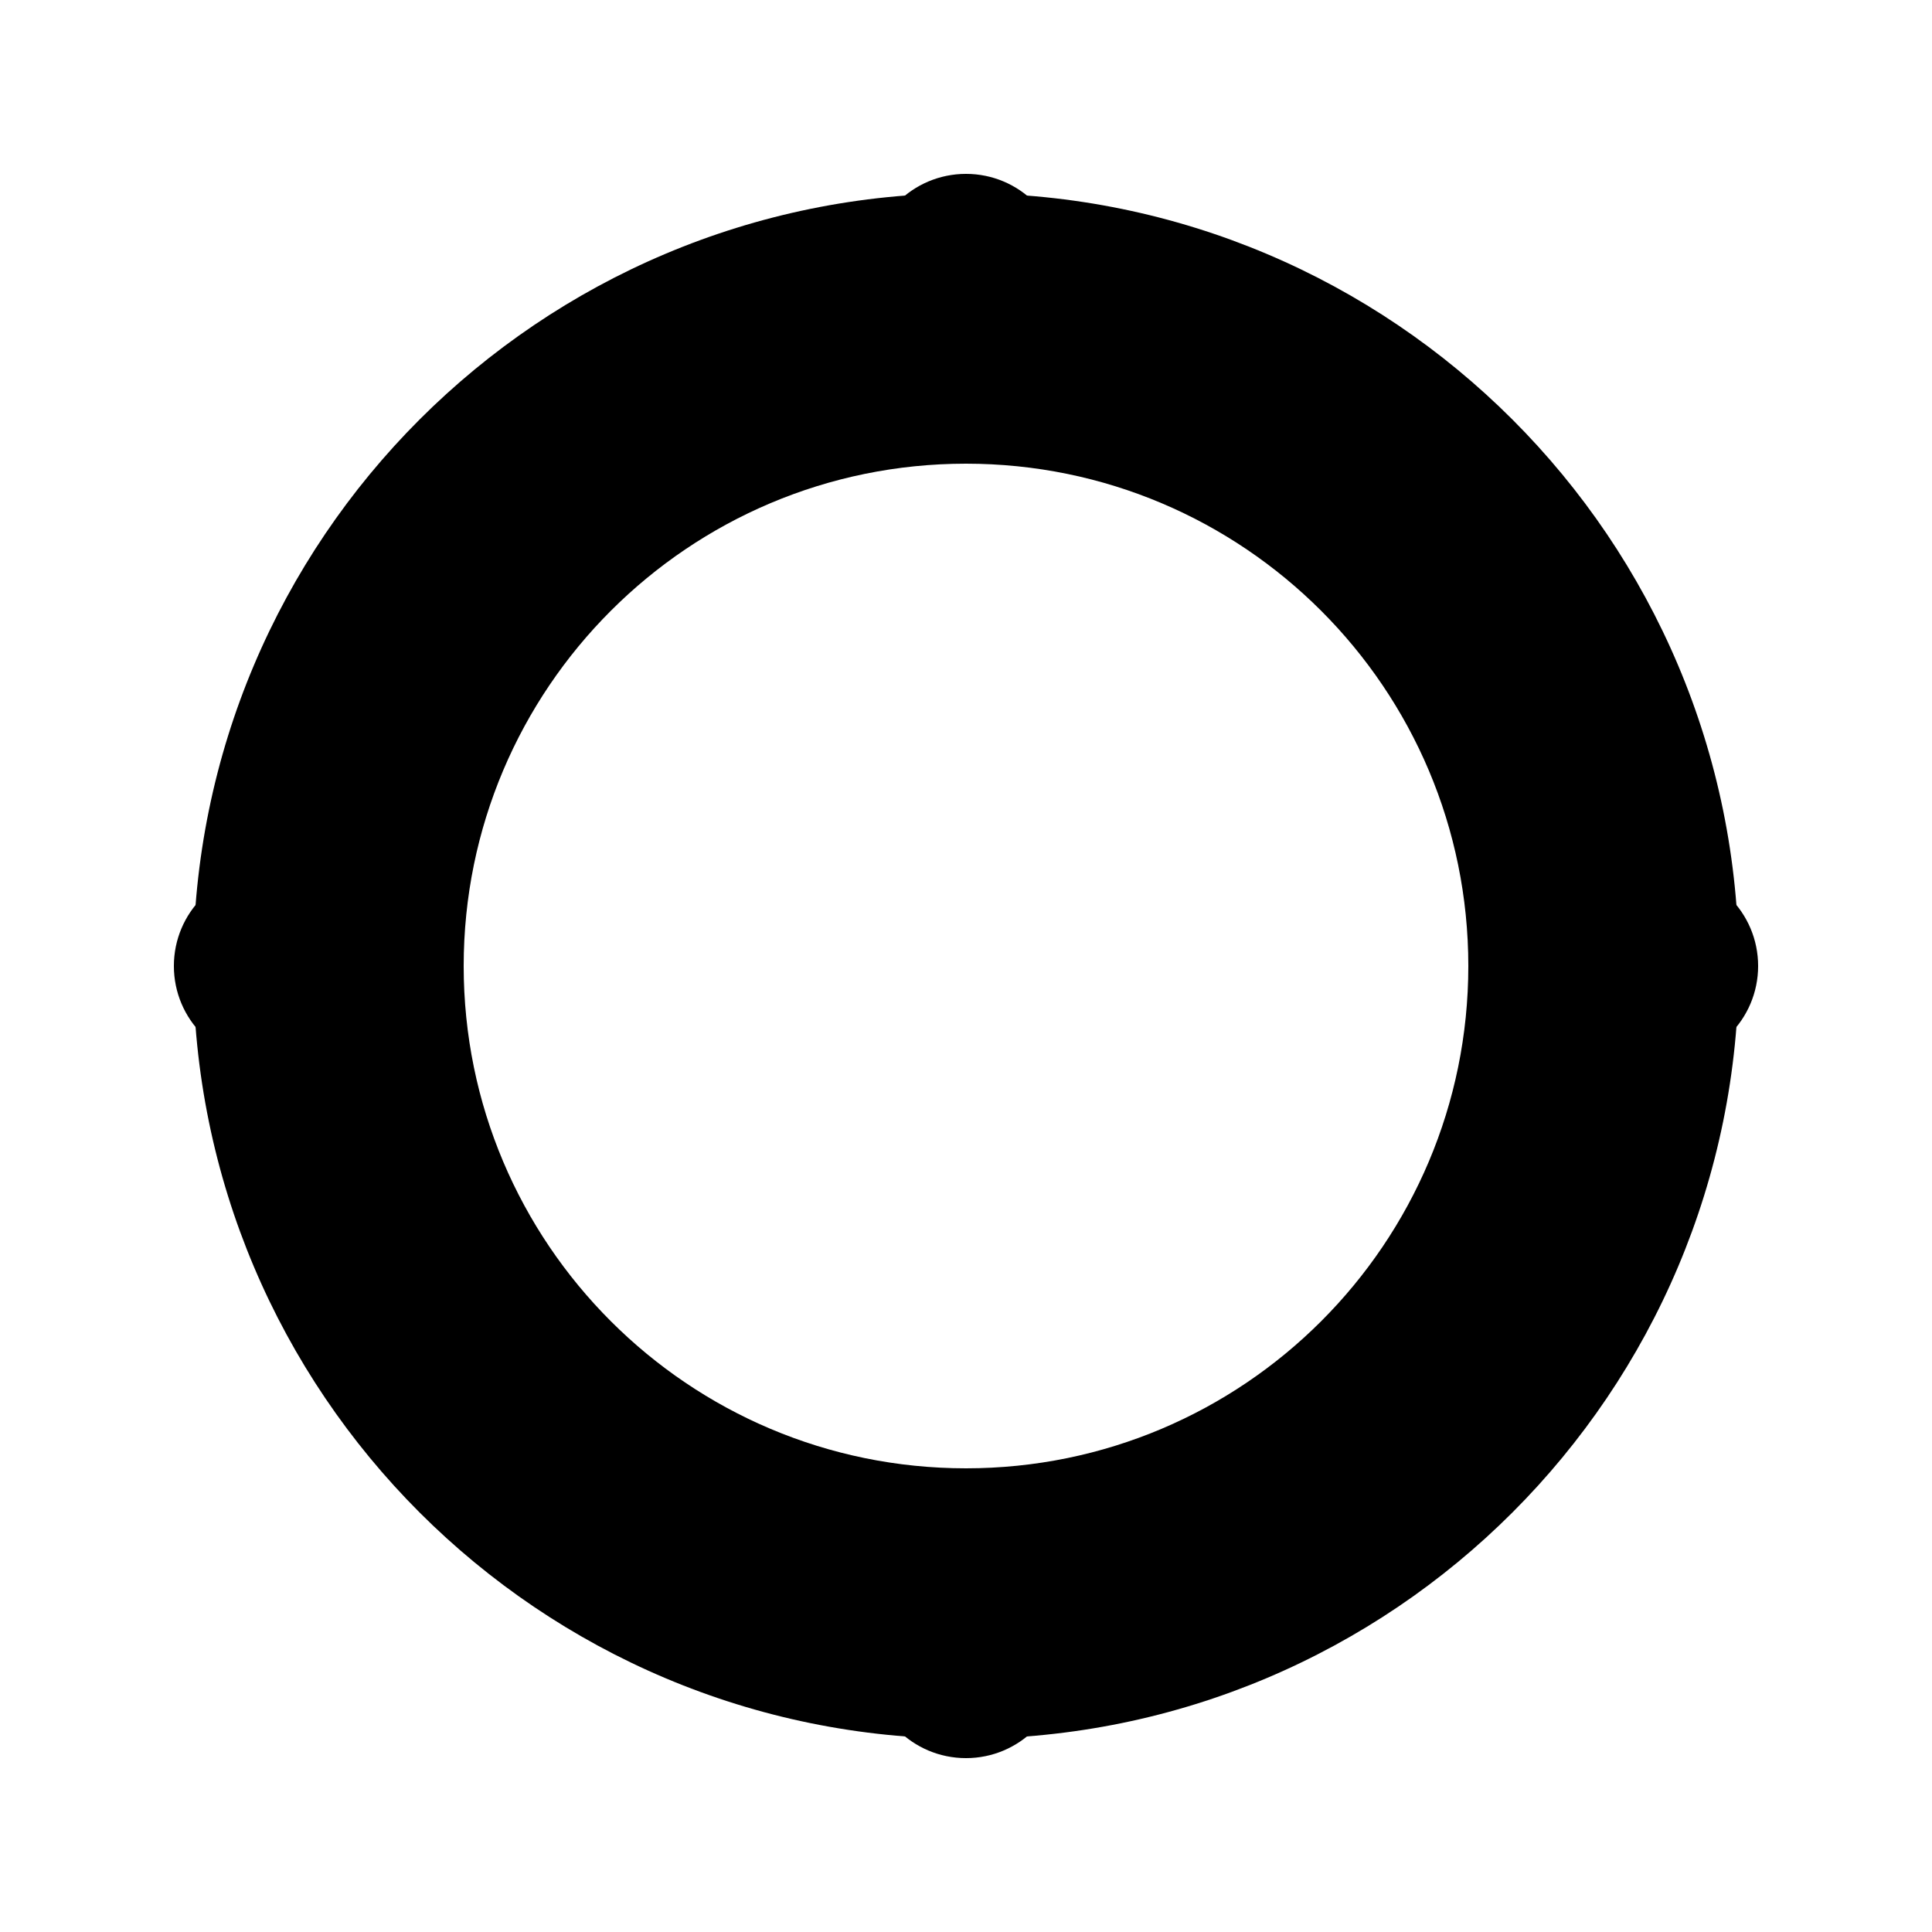
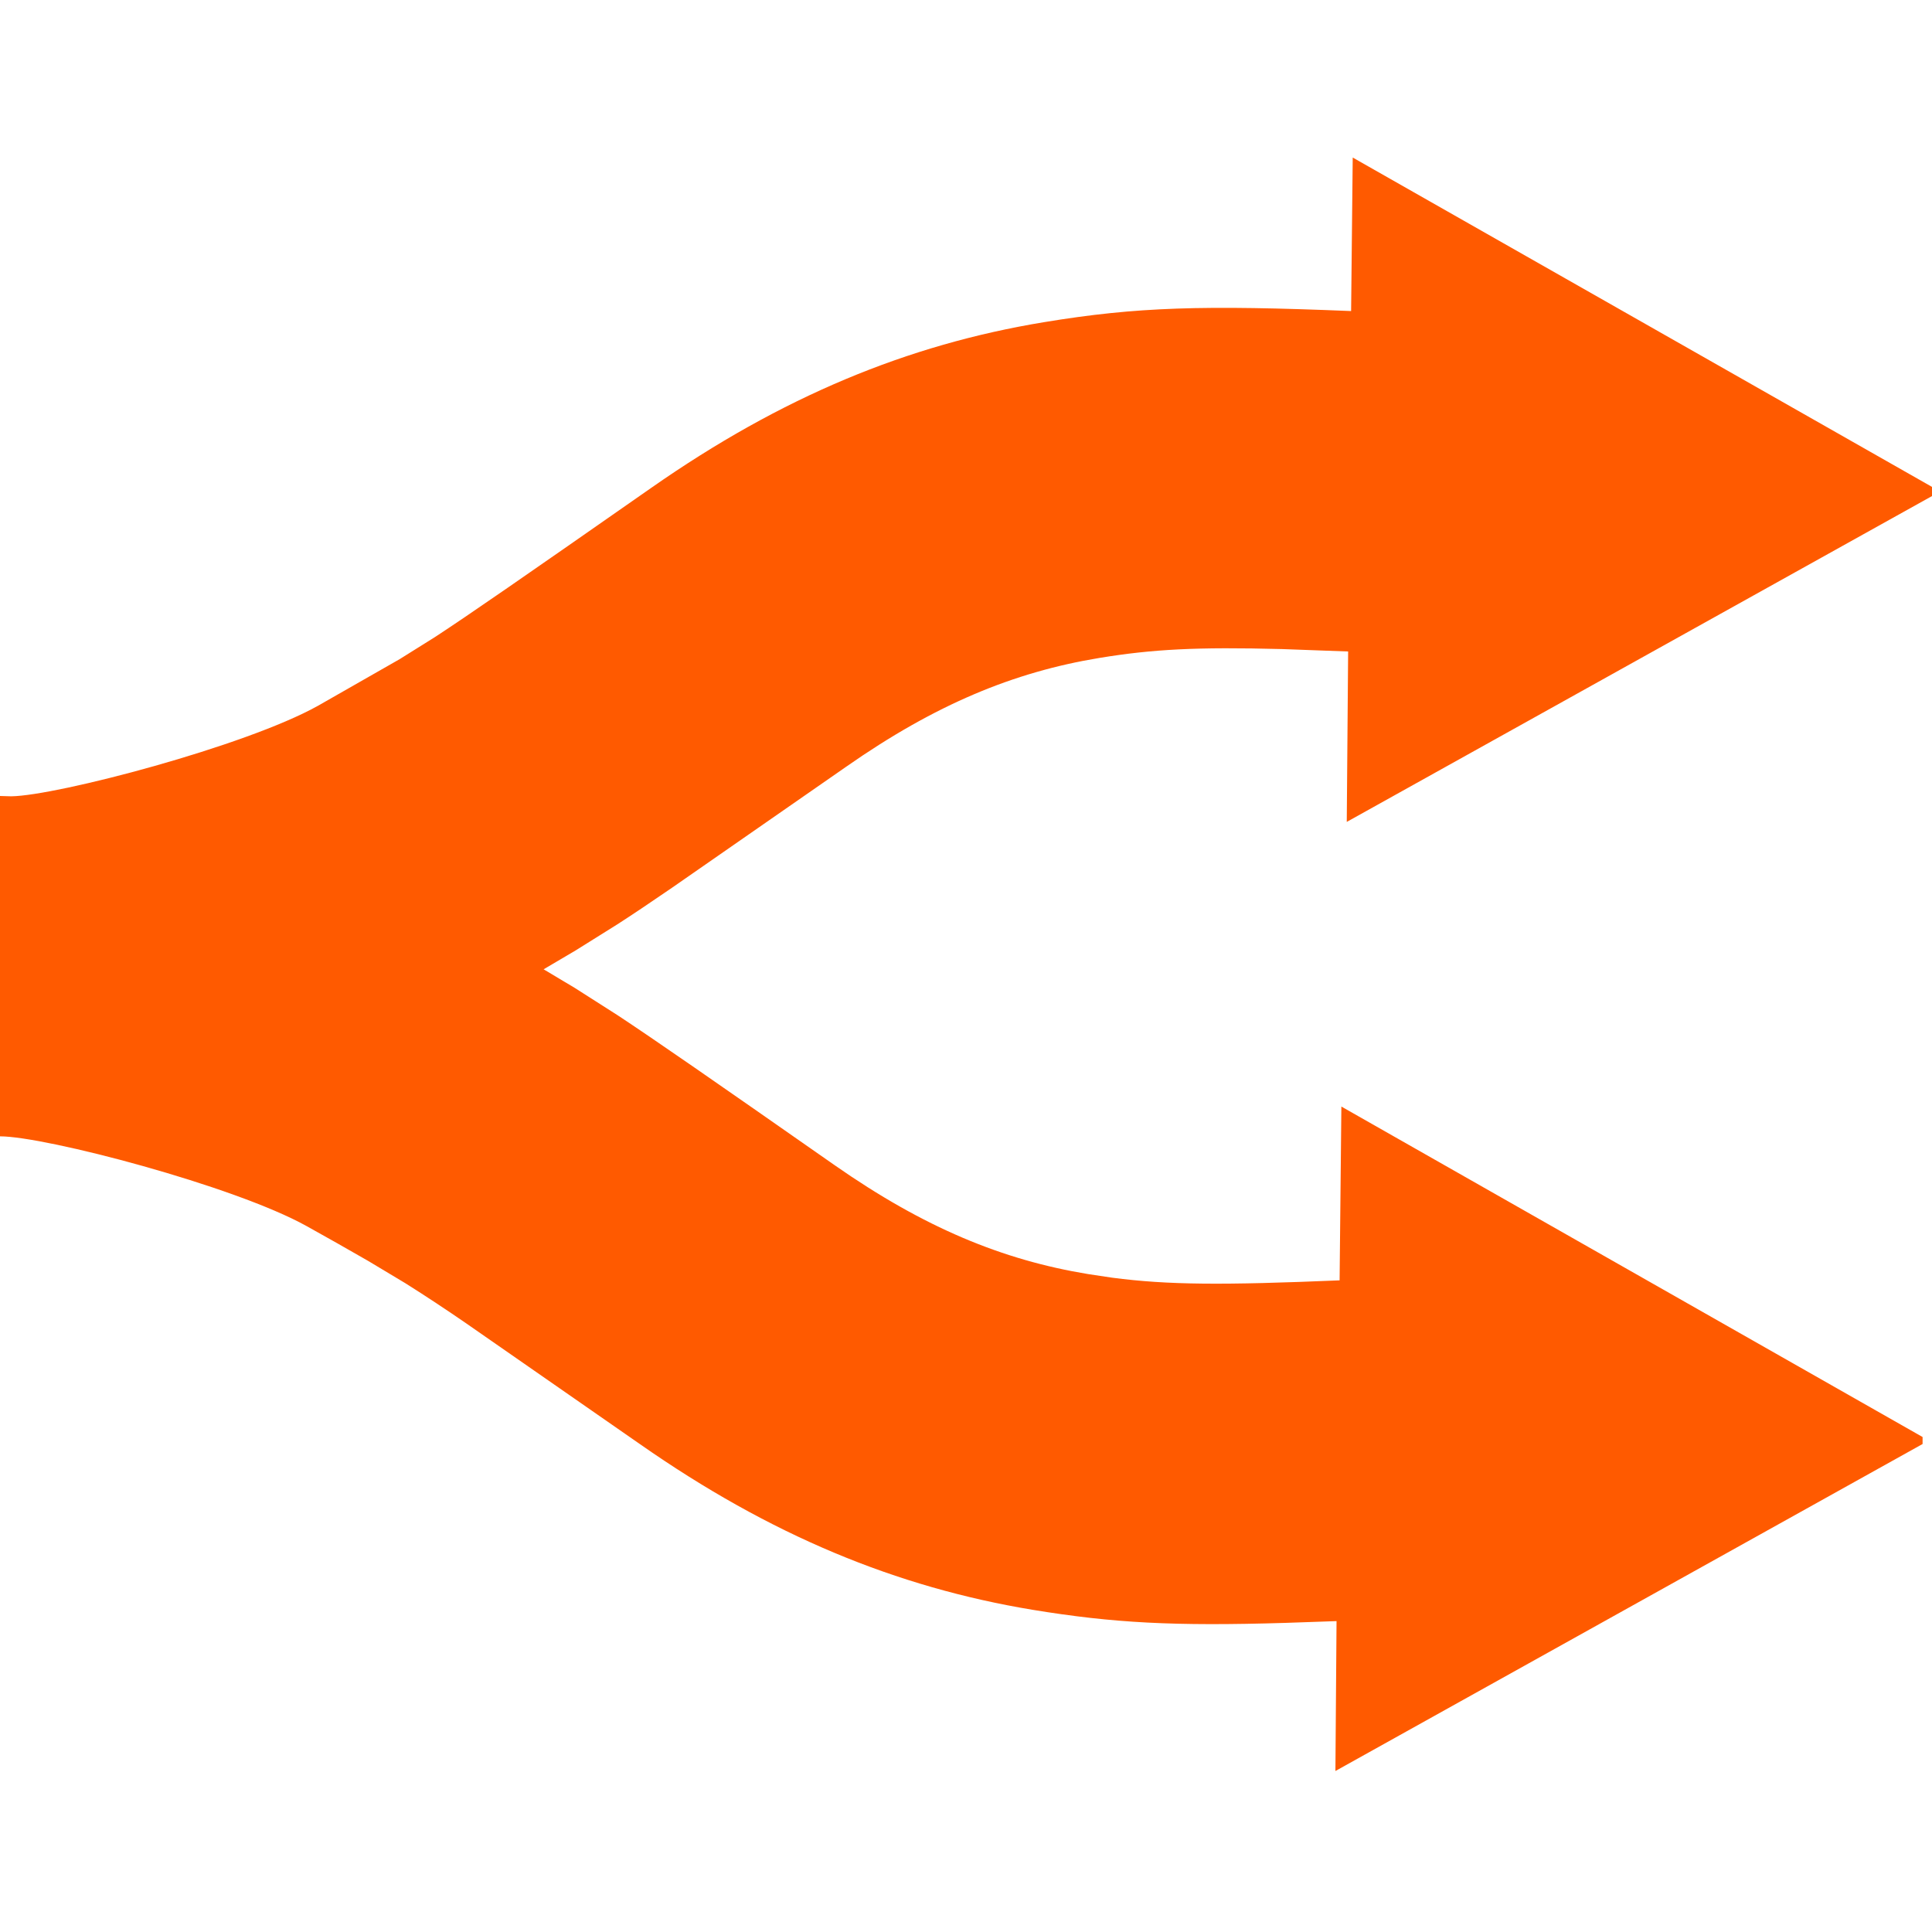
- <svg xmlns="http://www.w3.org/2000/svg" width="100" height="100" viewBox="0 0 100 100" fill="none">
-   <path fill-rule="evenodd" clip-rule="evenodd" d="M50 10C72.091 10 90 27.909 90 50C90 72.091 72.091 90 50 90C27.909 90 10 72.091 10 50C10 27.909 27.909 10 50 10ZM50 24C35.641 24 24 35.641 24 50C24 64.359 35.641 76 50 76C64.359 76 76 64.359 76 50C76 35.641 64.359 24 50 24Z" fill="black" />
-   <circle cx="50" cy="14" r="5" fill="black" />
-   <circle cx="50" cy="86" r="5" fill="black" />
-   <circle cx="14" cy="50" r="5" fill="black" />
-   <circle cx="86" cy="50" r="5" fill="black" />
+ <svg xmlns="http://www.w3.org/2000/svg" aria-hidden="true" fill="#FF5A00" fill-rule="evenodd" viewBox="0 0 24 24">
+   <path d="M16.804 1.957l7.22 4.105v.087L16.73 10.21l.017-2.117-.821-.03c-1.059-.028-1.611.002-2.268.11-1.064.175-2.038.577-3.147 1.352L8.345 11.03c-.284.195-.495.336-.68.455l-.515.322-.397.234.385.23.53.338c.476.314 1.17.796 2.701 1.866 1.11.775 2.083 1.177 3.147 1.352l.3.045c.694.091 1.375.094 2.825.033l.022-2.159 7.22 4.105v.087L16.589 22l.014-1.862-.635.022c-1.386.042-2.137.002-3.138-.162-1.694-.28-3.26-.926-4.881-2.059l-2.158-1.5a21.997 21.997 0 00-.755-.498l-.467-.28a55.927 55.927 0 00-.76-.43C2.908 14.73.563 14.116 0 14.116V9.888l.14.004c.564-.007 2.91-.622 3.809-1.124l1.016-.58.438-.274c.428-.28 1.072-.726 2.686-1.853 1.621-1.133 3.186-1.78 4.881-2.059 1.152-.19 1.974-.213 3.814-.138l.02-1.907z" />
</svg>
